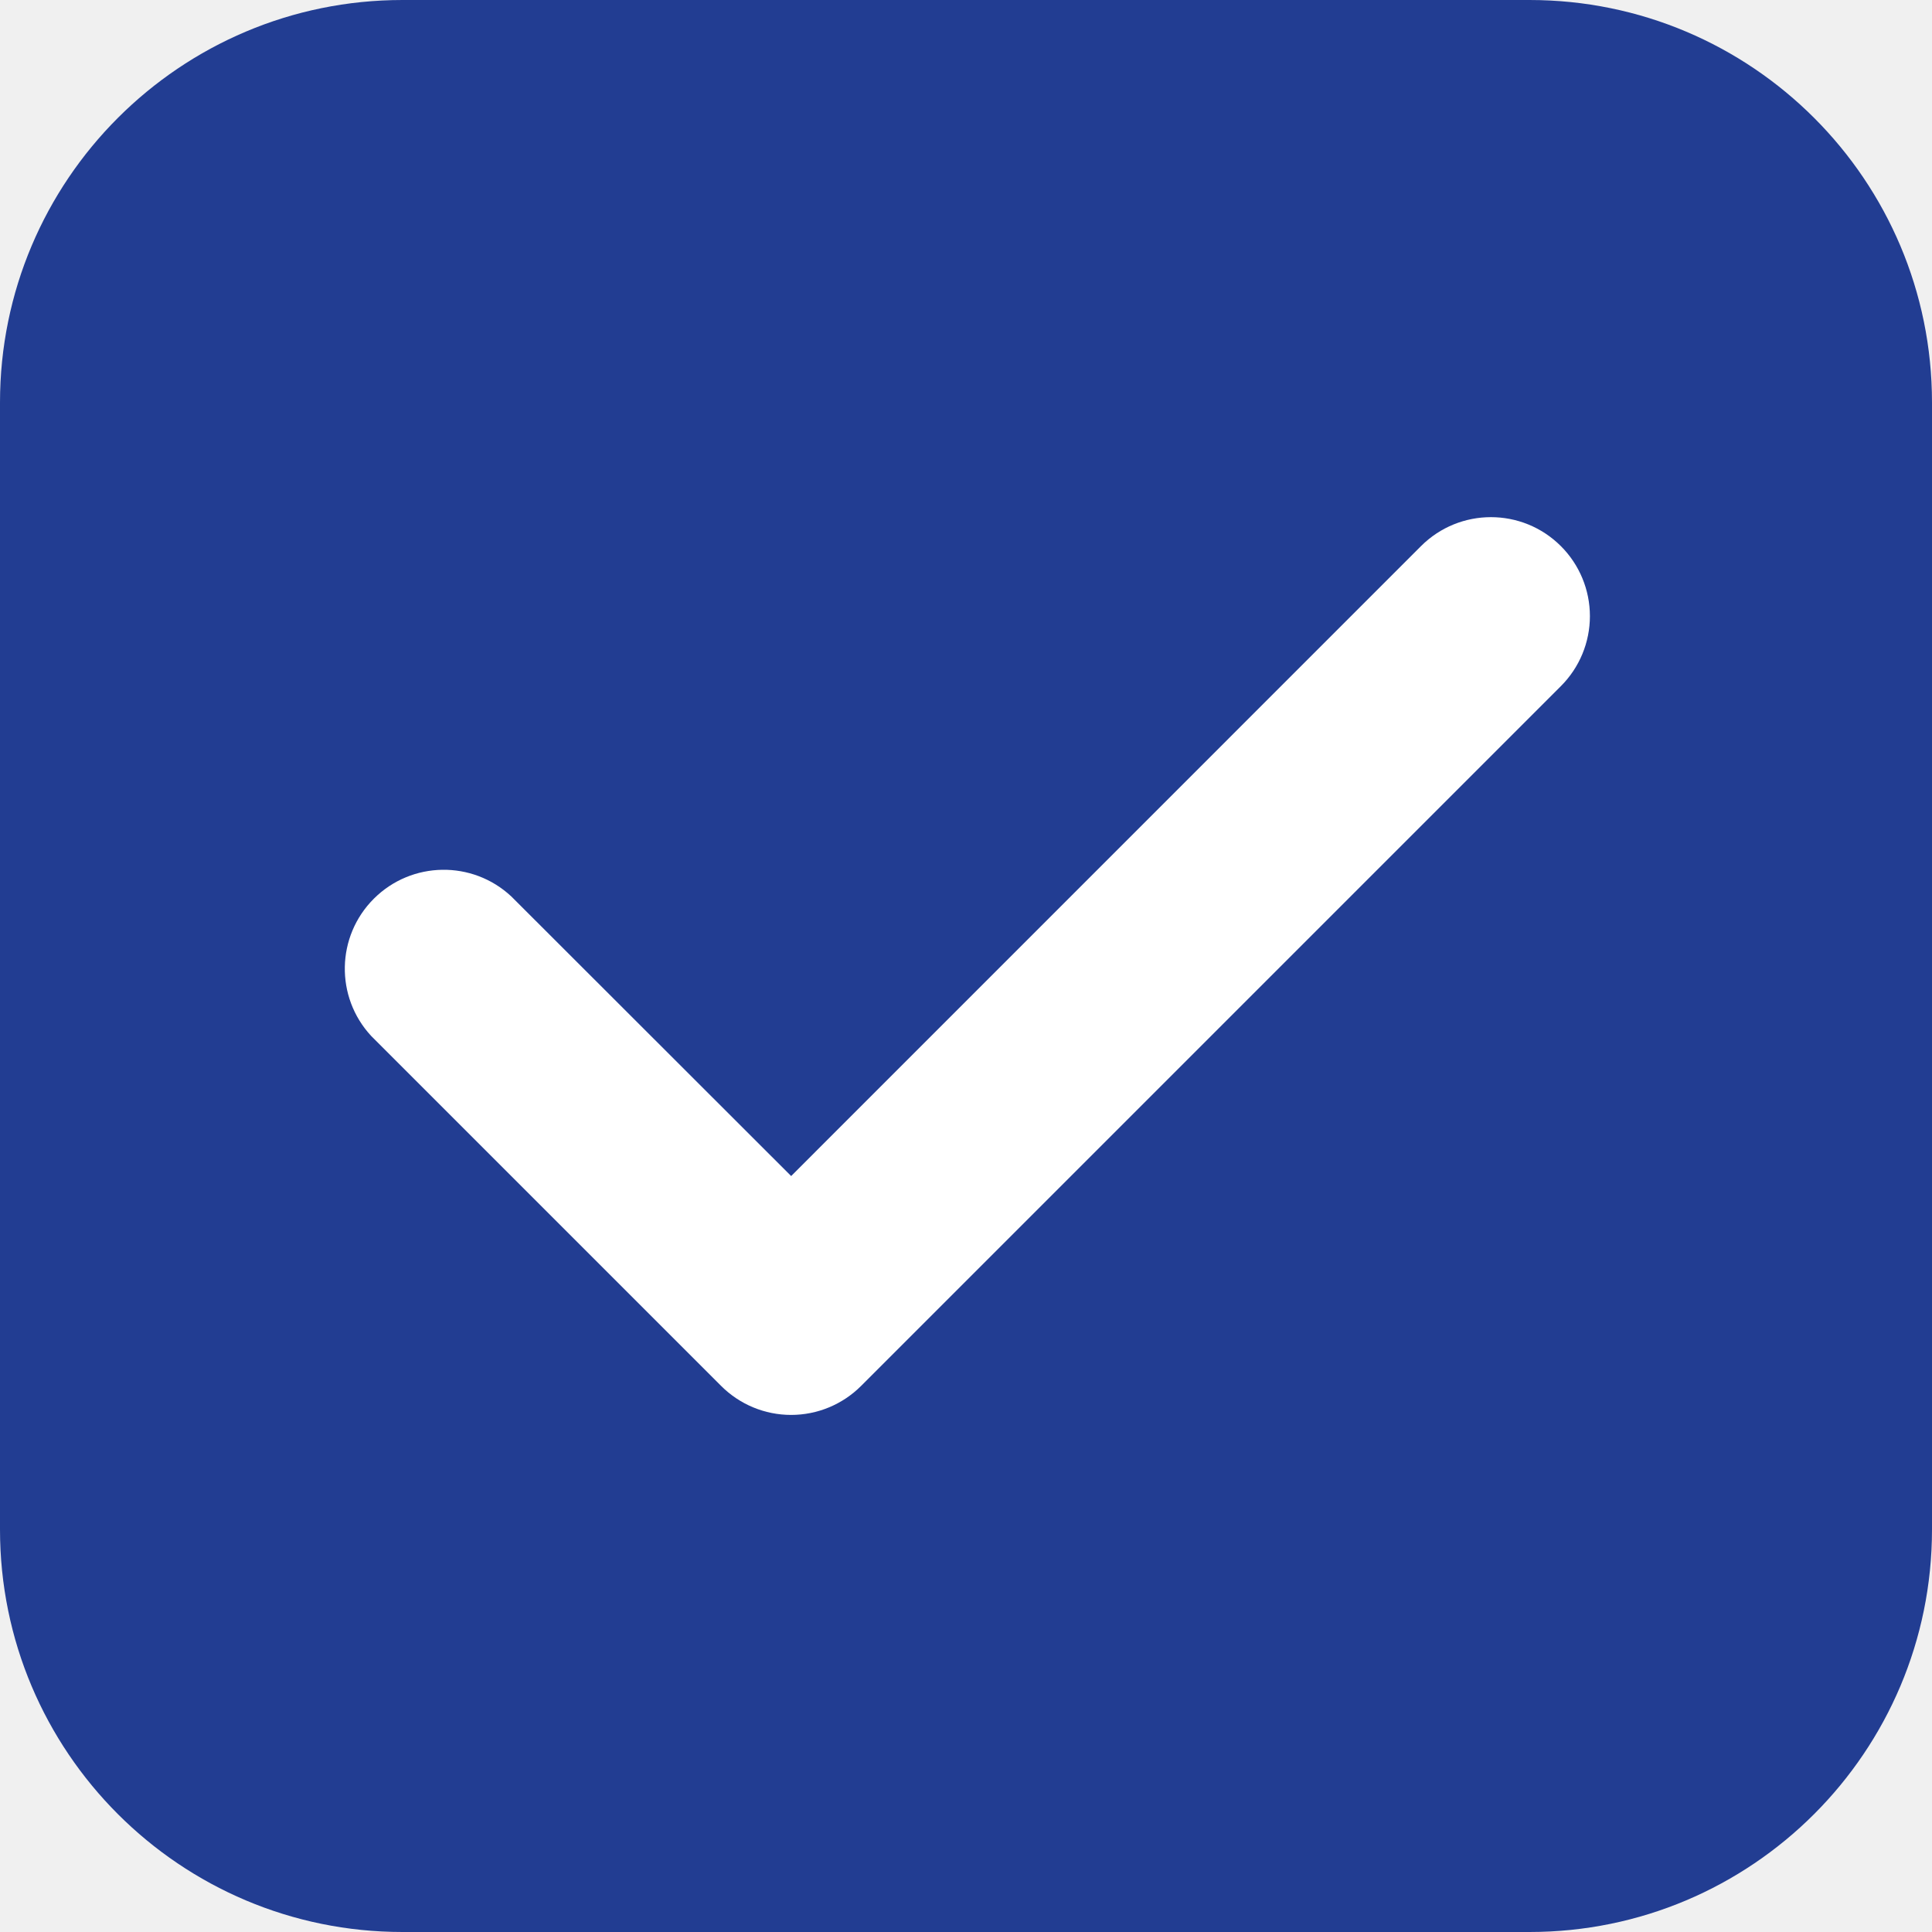
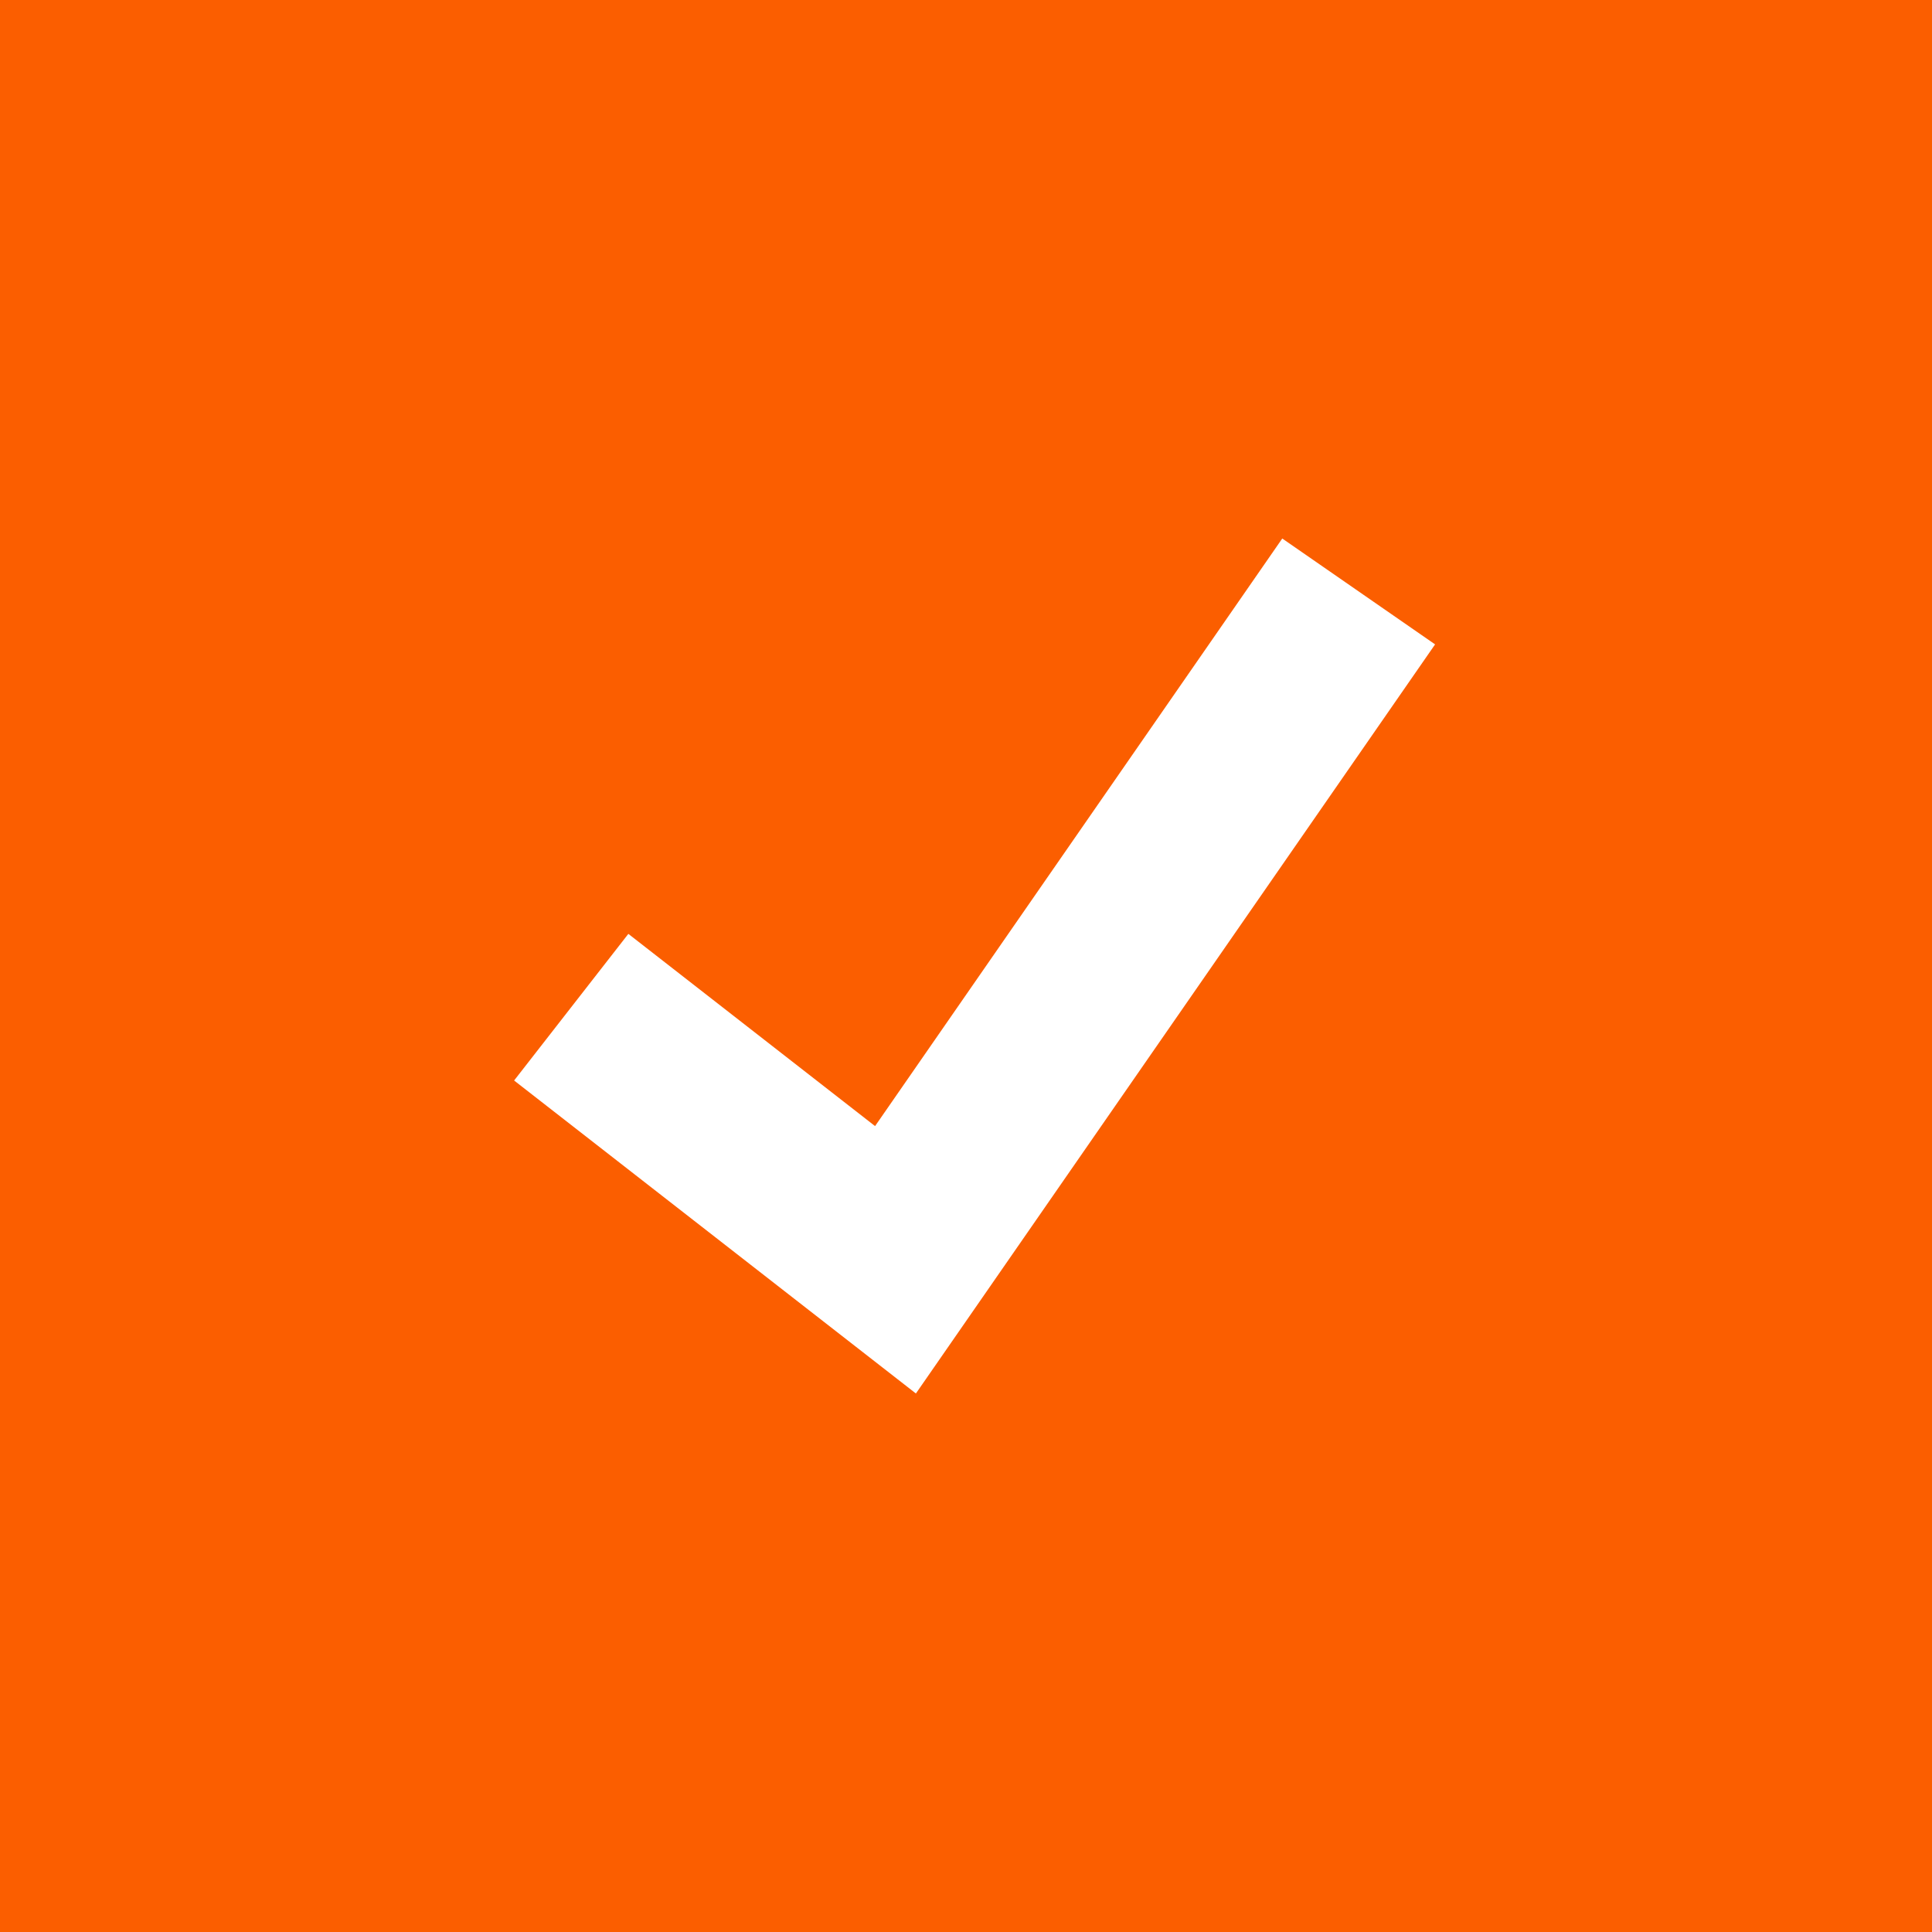
- <svg xmlns="http://www.w3.org/2000/svg" width="24" height="24" viewBox="0 0 24 24">
-   <g id="checkmark-checked" transform="translate(-15772 -5438)">
-     <rect id="Rectangle_28394" data-name="Rectangle 28394" width="24" height="24" rx="5" transform="translate(15772 5438)" fill="#223d92" />
-     <g id="checkmark-group" transform="translate(15776.252 5372.636)">
-       <g id="white-checkmark" transform="translate(-0.001 71.788)">
-         <path id="white-checkmark-path" d="M15.138,72.148a1.229,1.229,0,0,0-1.738,0L5.576,79.973,2.1,76.5A1.229,1.229,0,0,0,.36,78.234L4.706,82.58a1.229,1.229,0,0,0,1.739,0l8.693-8.693A1.229,1.229,0,0,0,15.138,72.148Z" transform="translate(0.001 -71.788)" fill="#fff" />
-       </g>
-     </g>
+ <svg xmlns="http://www.w3.org/2000/svg" width="30" height="30" viewBox="0 0 30 30">
+   <g id="checkmark-checked" transform="translate(0.133)">
+     <rect id="Rectangle_29540" data-name="Rectangle 29540" width="30" height="30" transform="translate(-0.133)" fill="#fb5e00" />
+     <path id="Path_59537" data-name="Path 59537" d="M120.671,147.78l-6.239-4.86,1.774-2.277,3.831,2.985,6.323-9.124,2.373,1.644Z" transform="translate(-106.582 -126.142)" fill="#fff" />
  </g>
</svg>
